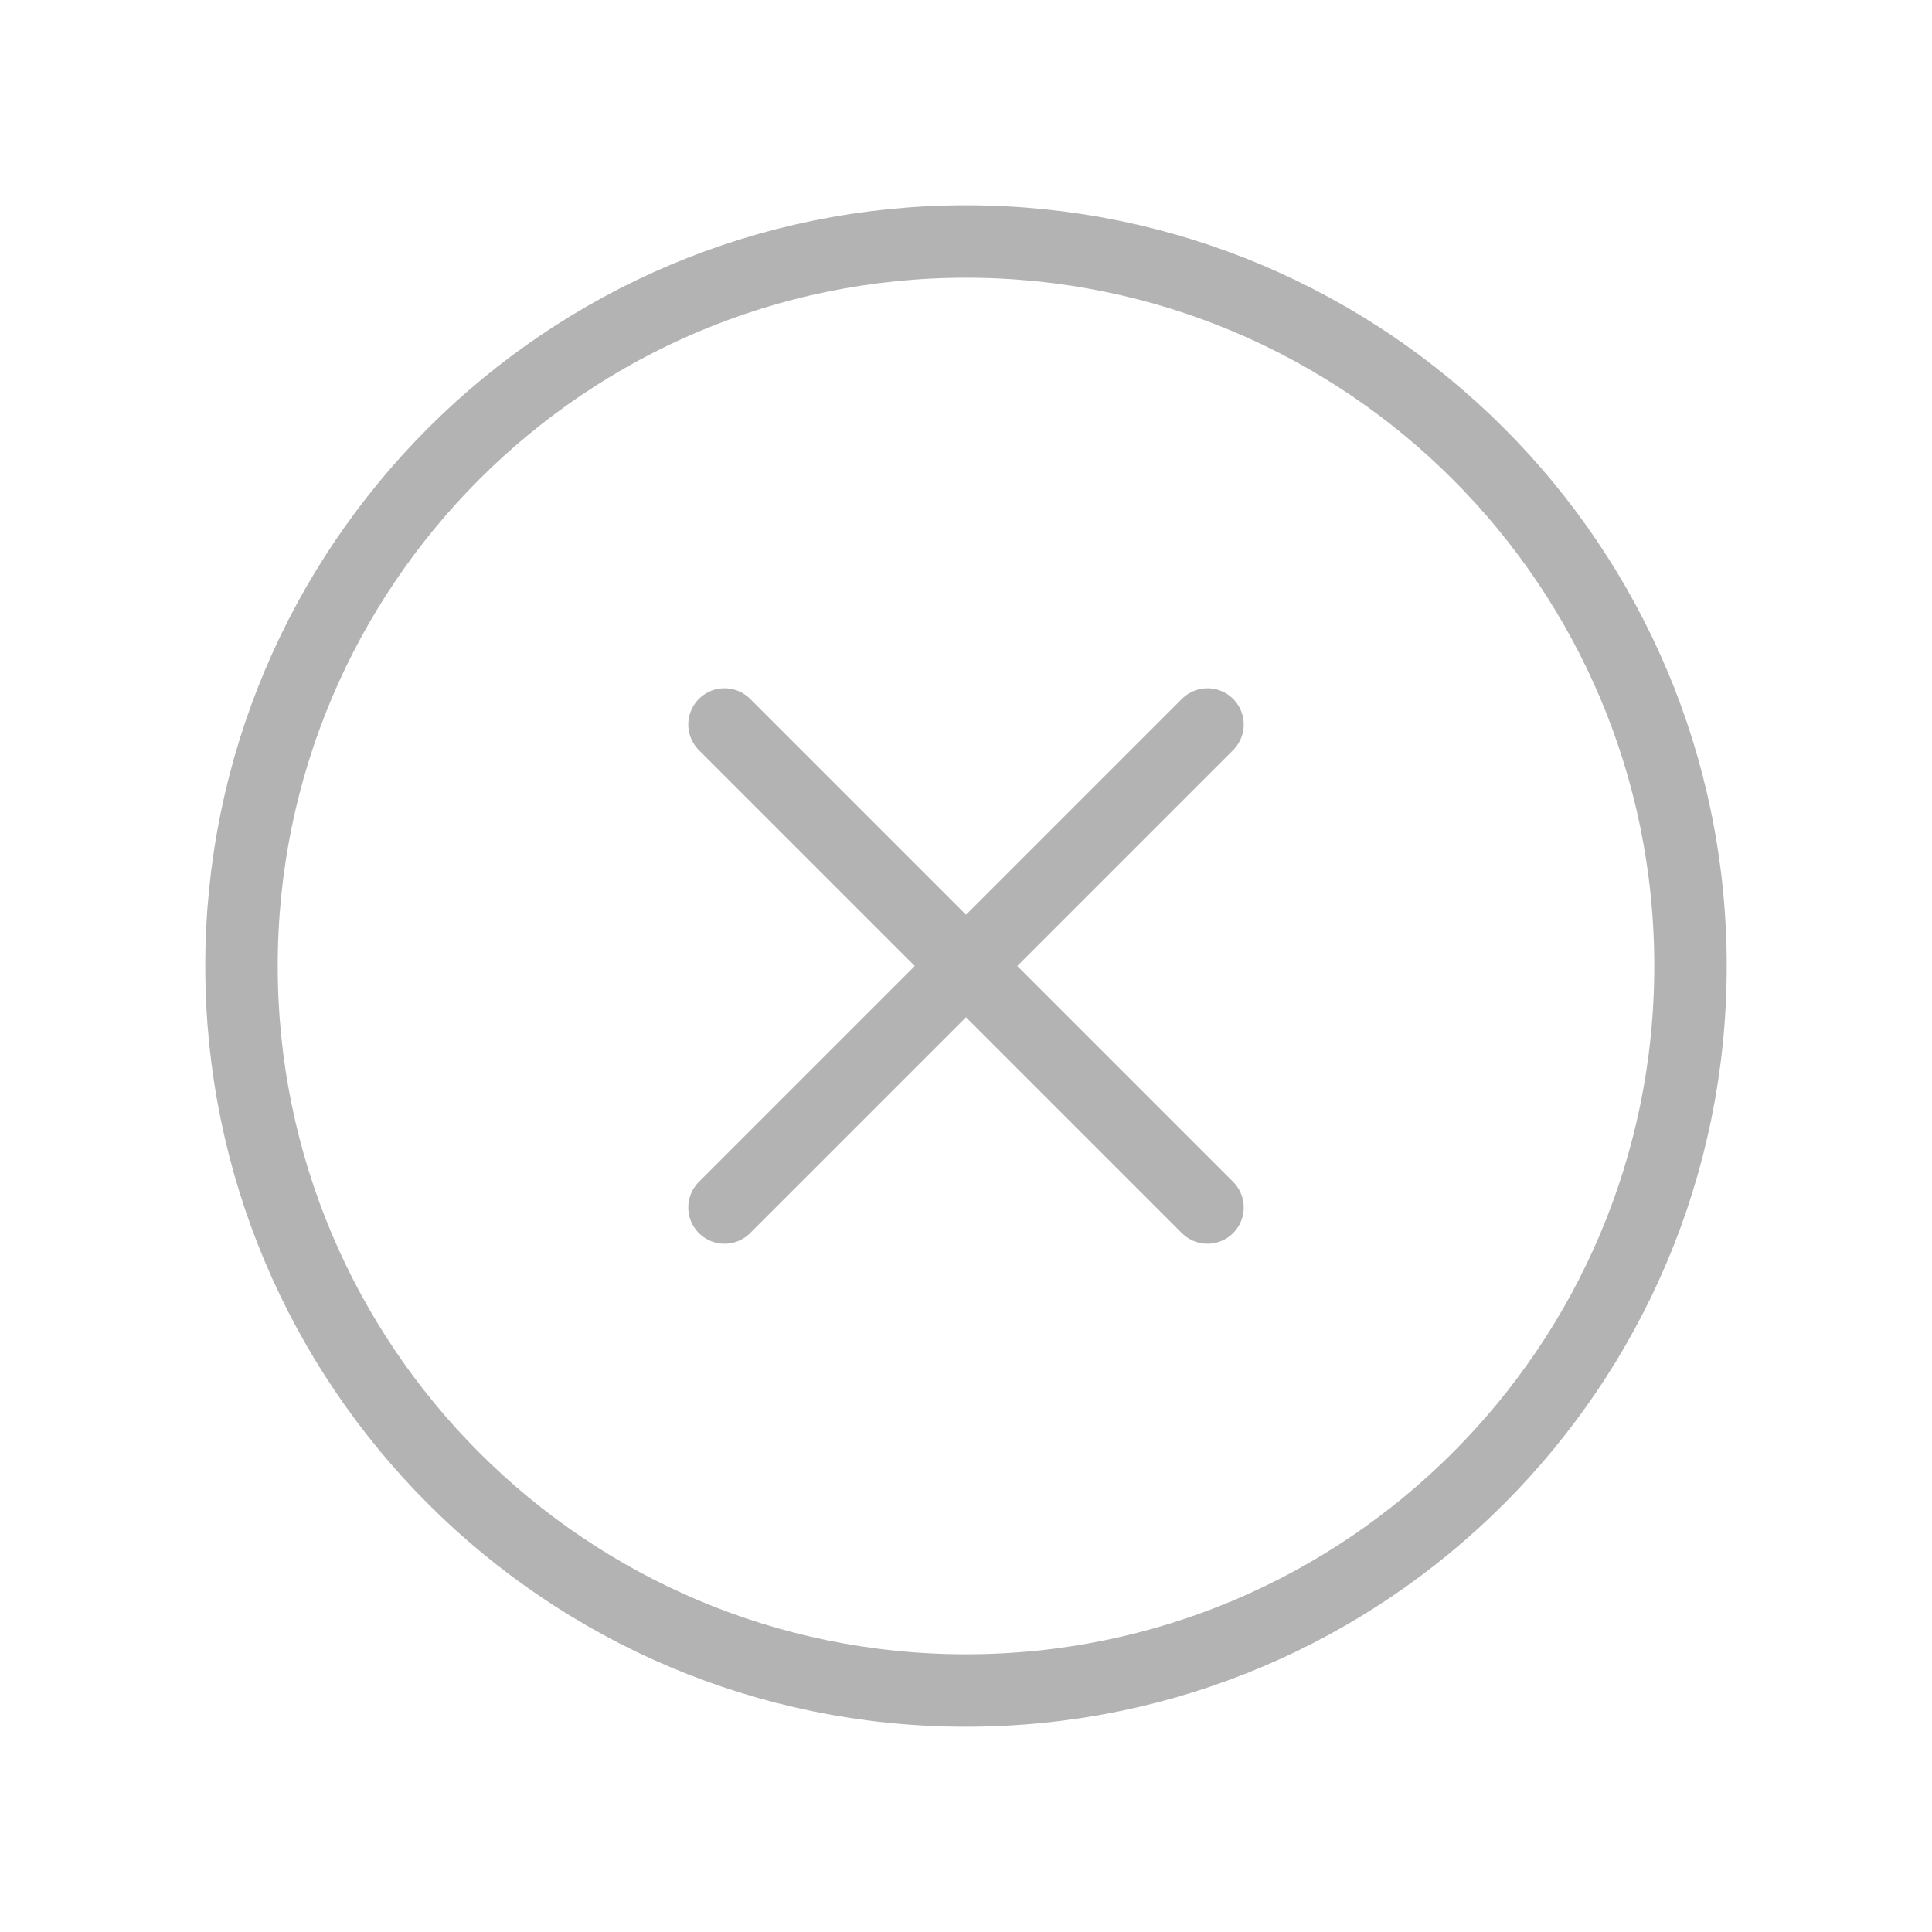
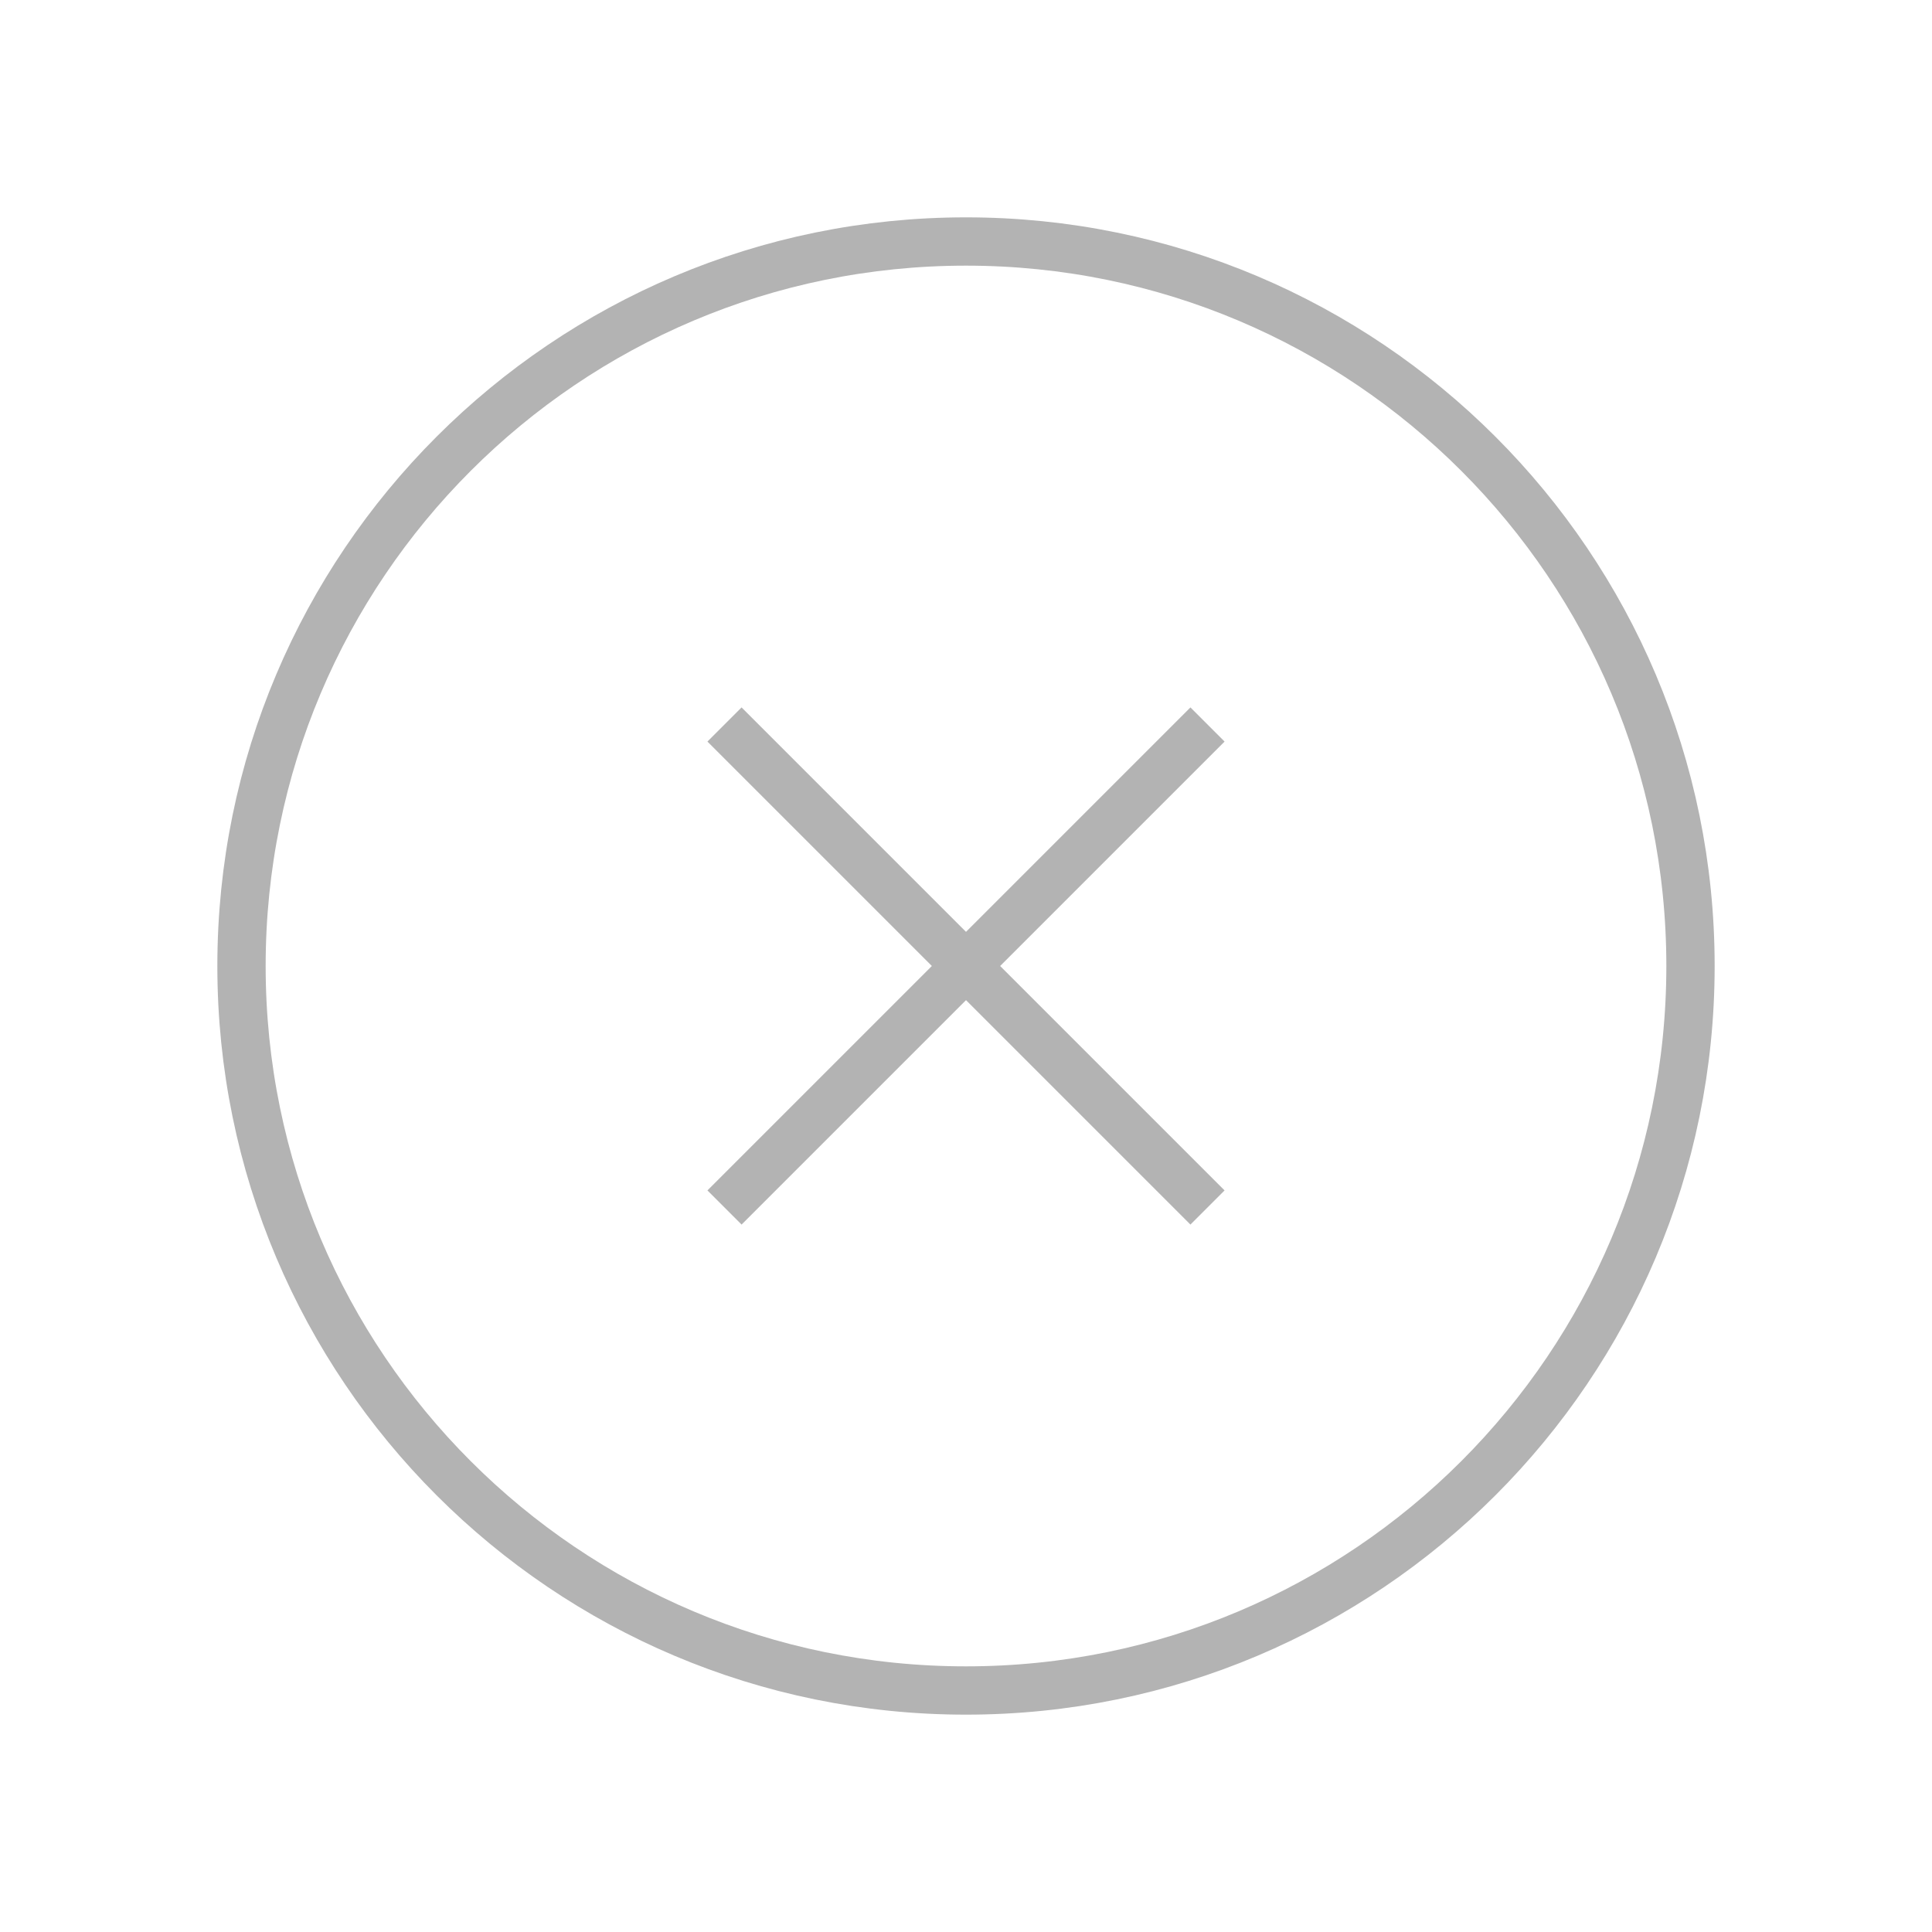
<svg xmlns="http://www.w3.org/2000/svg" width="40" height="40" viewBox="0 0 40 40" fill="none">
-   <path d="M20 35C28.284 35 35 28.284 35 20C35 11.716 28.284 5 20 5C11.716 5 5 11.716 5 20C5 28.284 11.716 35 20 35Z" stroke="#B3B3B3" stroke-width="1.5" stroke-miterlimit="10" />
-   <path d="M25 15L15 25" stroke="#B3B3B3" stroke-width="1.5" stroke-linecap="round" stroke-linejoin="round" />
-   <path d="M25 25L15 15" stroke="#B3B3B3" stroke-width="1.5" stroke-linecap="round" stroke-linejoin="round" />
+   <path d="M20 35C28.284 35 35 28.284 35 20C35 11.716 28.284 5 20 5C11.716 5 5 11.716 5 20C5 28.284 11.716 35 20 35Z" stroke="#B3B3B3" strokeWidth="1.5" stroke-miterlimit="10" />
+   <path d="M25 15L15 25" stroke="#B3B3B3" strokeWidth="1.5" strokeLinecap="round" strokeLinejoin="round" />
+   <path d="M25 25L15 15" stroke="#B3B3B3" strokeWidth="1.5" strokeLinecap="round" strokeLinejoin="round" />
</svg>
